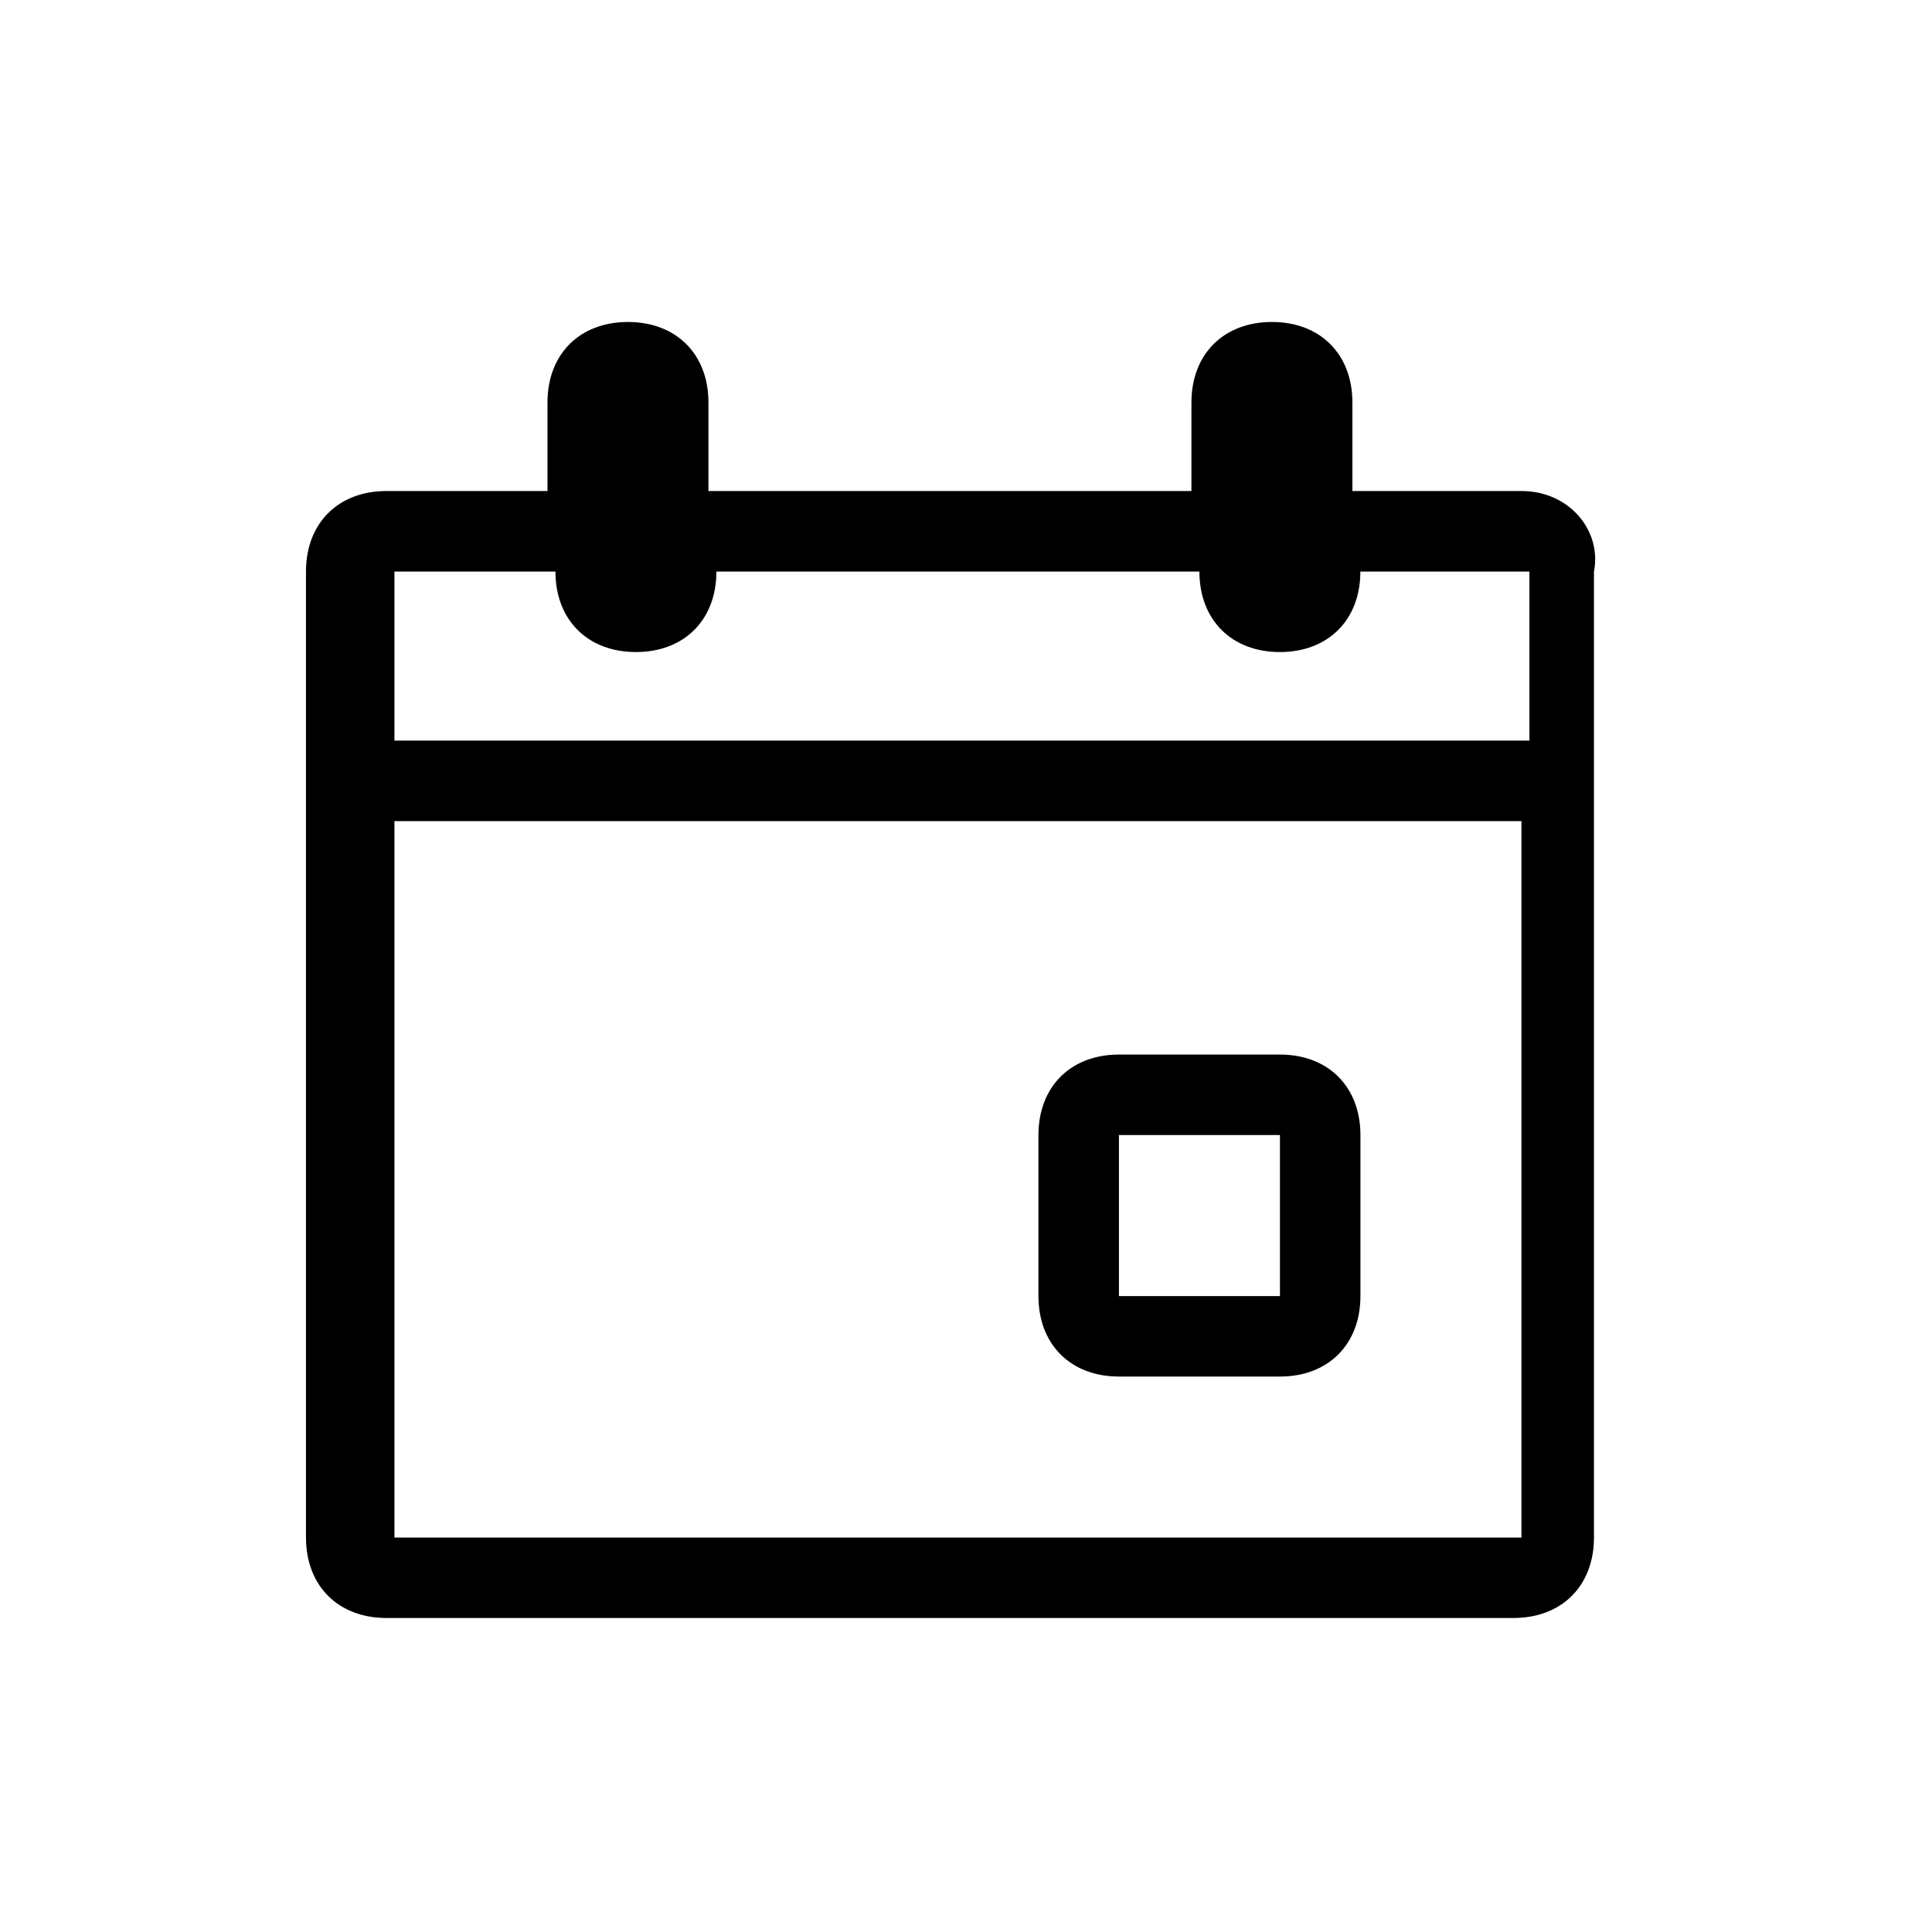
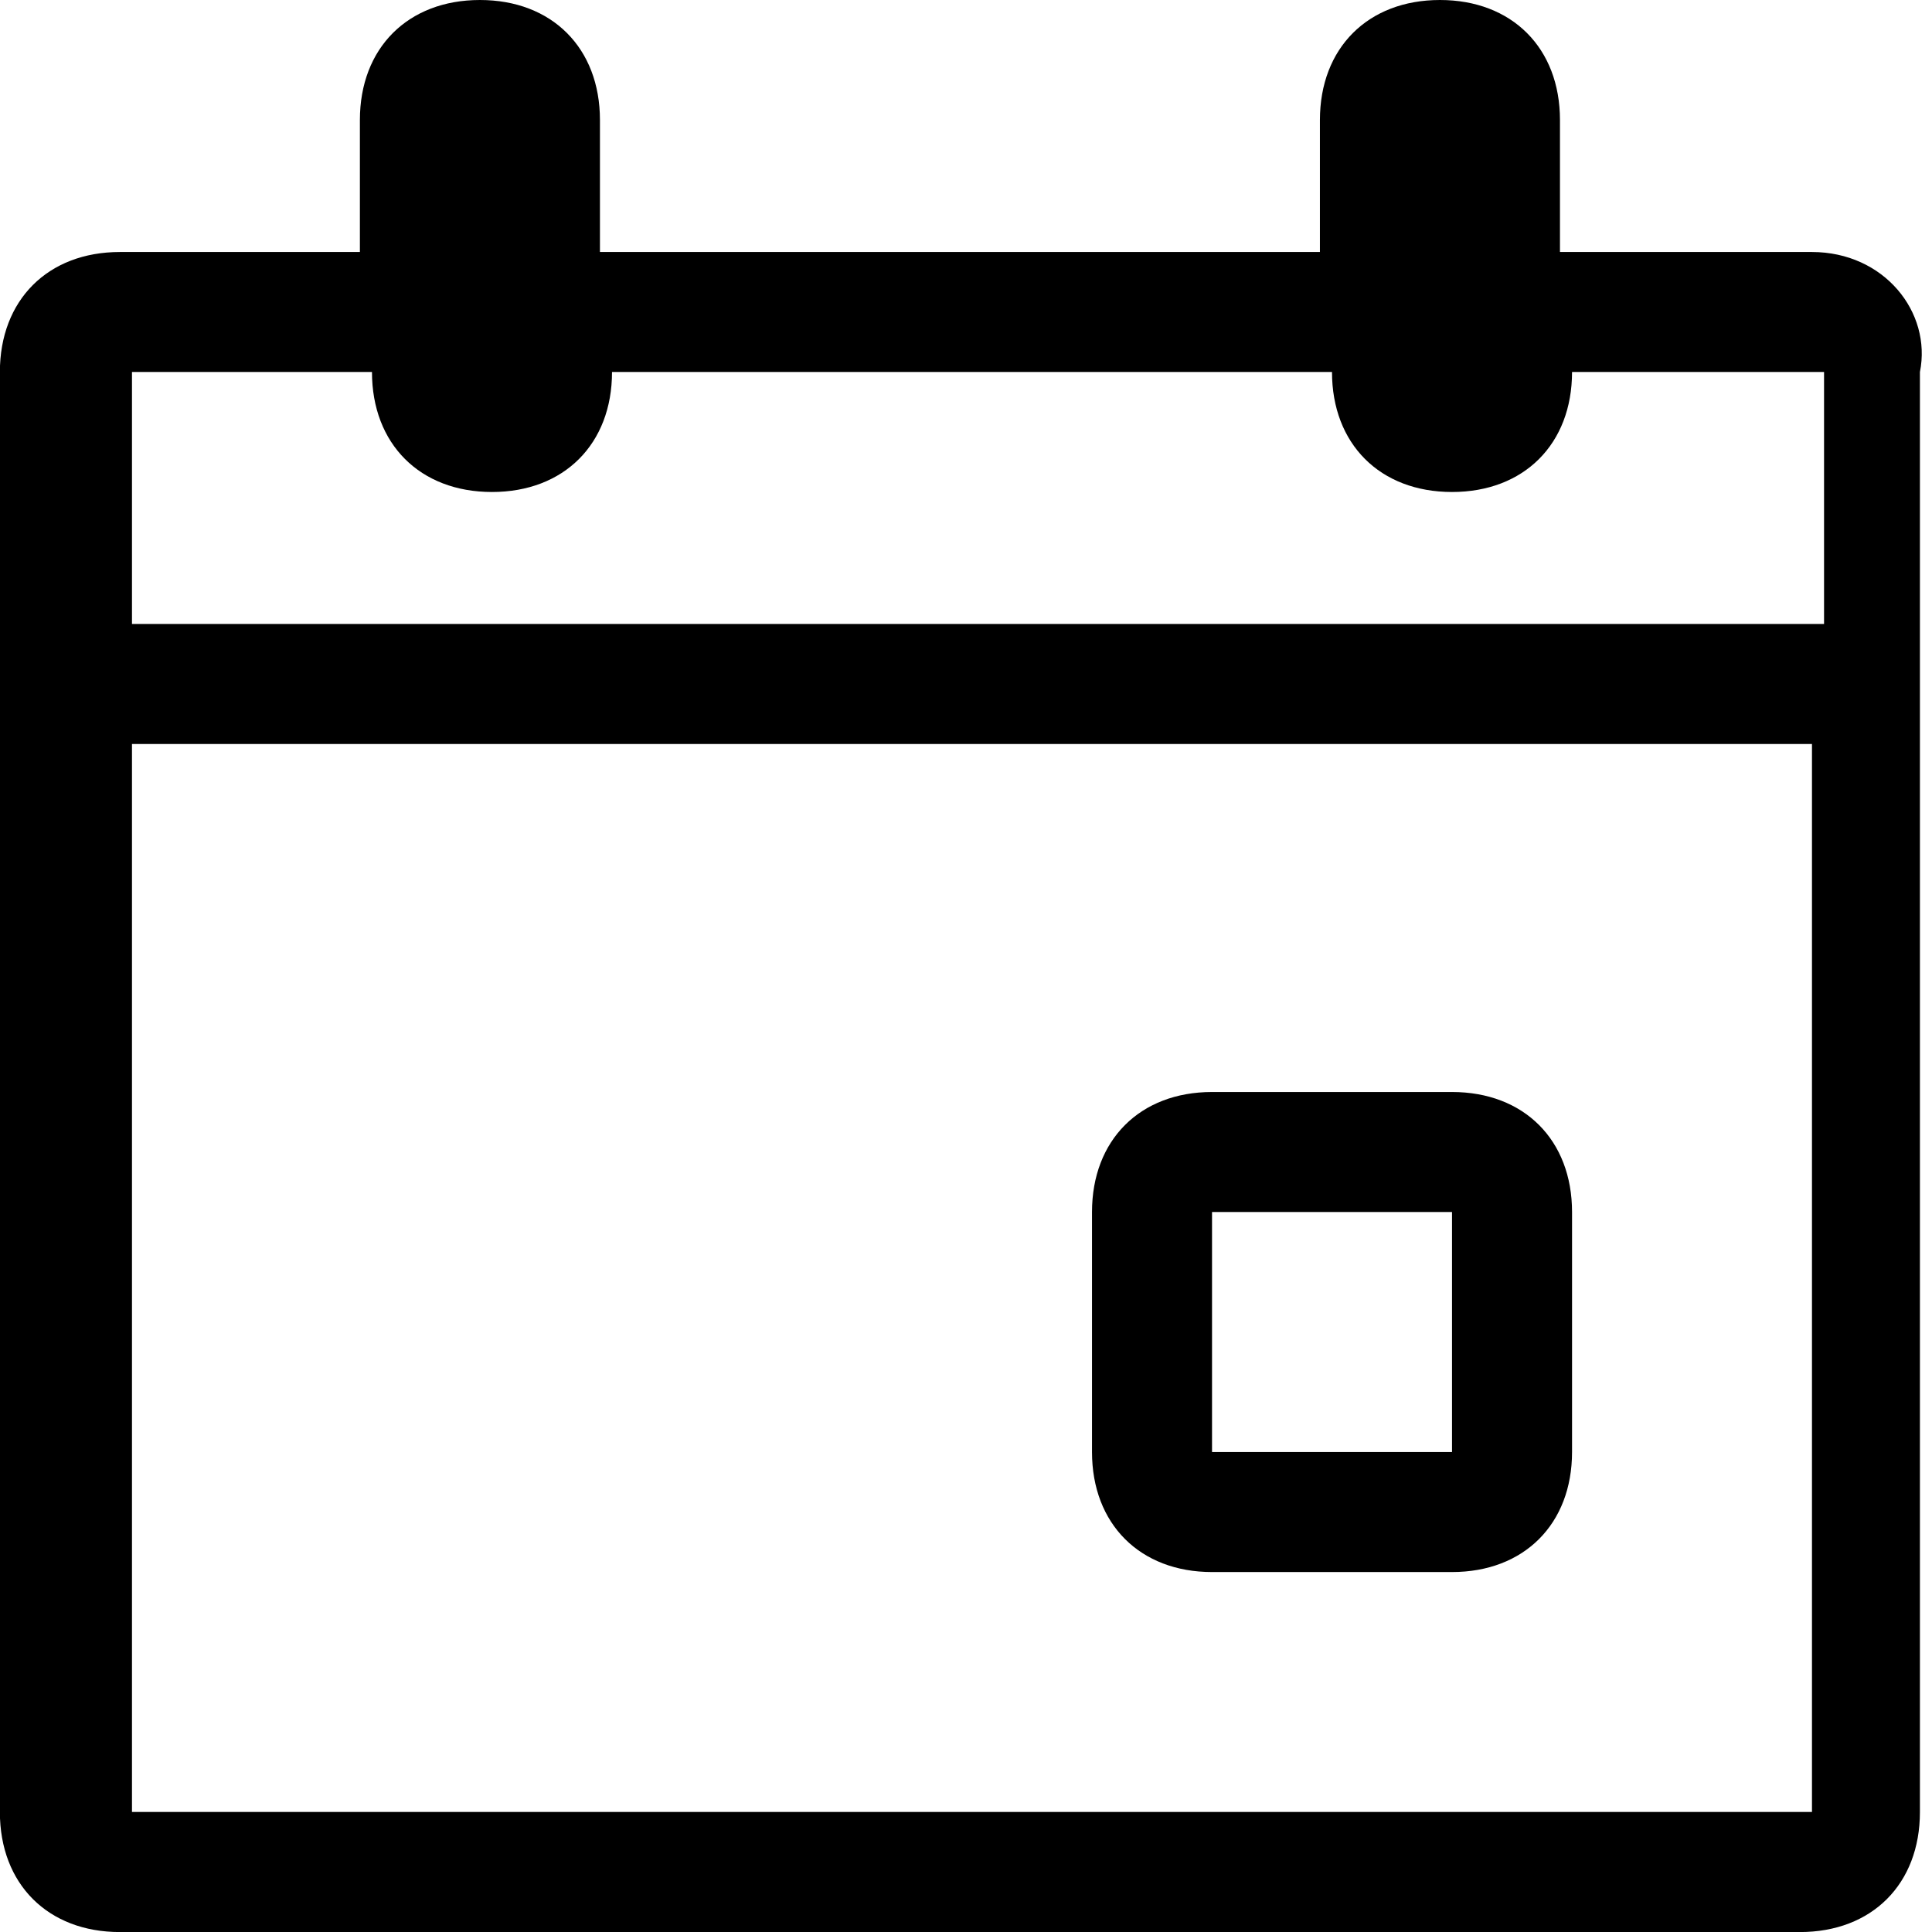
<svg xmlns="http://www.w3.org/2000/svg" version="1.1" width="32" height="32" viewBox="0 0 32 32">
-   <path fill="#000" d="M21.2 18.8v2.667h-2.667v-2.667h2.667zM21.2 17.467h-2.667c-0.8 0-1.333 0.533-1.333 1.333v2.667c0 0.8 0.533 1.333 1.333 1.333h2.667c0.8 0 1.333-0.533 1.333-1.333v-2.667c0-0.8-0.533-1.333-1.333-1.333v0z" />
-   <path fill="#000" d="M25.2 8.133h-2.8v-1.467c0-0.8-0.533-1.333-1.333-1.333s-1.333 0.533-1.333 1.333v1.467h-8v-1.467c0-0.8-0.533-1.333-1.333-1.333s-1.333 0.533-1.333 1.333v1.467h-2.667c-0.8 0-1.333 0.533-1.333 1.333v16c0 0.8 0.533 1.333 1.333 1.333h18.667c0.8 0 1.333-0.533 1.333-1.333v-16c0.133-0.667-0.4-1.333-1.2-1.333zM25.2 25.467h-18.667v-11.867h18.667v11.867zM25.2 12.267h-18.667v-2.8h2.667c0 0.8 0.533 1.333 1.333 1.333s1.333-0.533 1.333-1.333v0h8c0 0.8 0.533 1.333 1.333 1.333s1.333-0.533 1.333-1.333v0h2.8v2.8z" />
+   <path fill="#000" d="M24.050 20.075v3.975h-3.975v-3.975h3.975zM24.050 18.087h-3.975c-1.193 0-1.988 0.795-1.988 1.988v3.975c0 1.193 0.795 1.988 1.988 1.988h3.975c1.193 0 1.988-0.795 1.988-1.988v-3.975c0-1.193-0.795-1.988-1.988-1.988v0z" />
+   <path fill="#000" d="M30.012 4.174h-4.174v-2.186c0-1.193-0.795-1.988-1.988-1.988s-1.988 0.795-1.988 1.988v2.186h-11.925v-2.186c0-1.193-0.795-1.988-1.988-1.988s-1.988 0.795-1.988 1.988v2.186h-3.975c-1.193 0-1.988 0.795-1.988 1.988v23.851c0 1.193 0.795 1.988 1.988 1.988h27.826c1.193 0 1.988-0.795 1.988-1.988v-23.851c0.199-0.994-0.596-1.988-1.789-1.988zM30.012 30.012h-27.826v-17.689h27.826v17.689zM30.012 10.335h-27.826v-4.174h3.975c0 1.193 0.795 1.988 1.988 1.988s1.988-0.795 1.988-1.988v0h11.925c0 1.193 0.795 1.988 1.988 1.988s1.988-0.795 1.988-1.988v0h4.174v4.174z" />
</svg>
